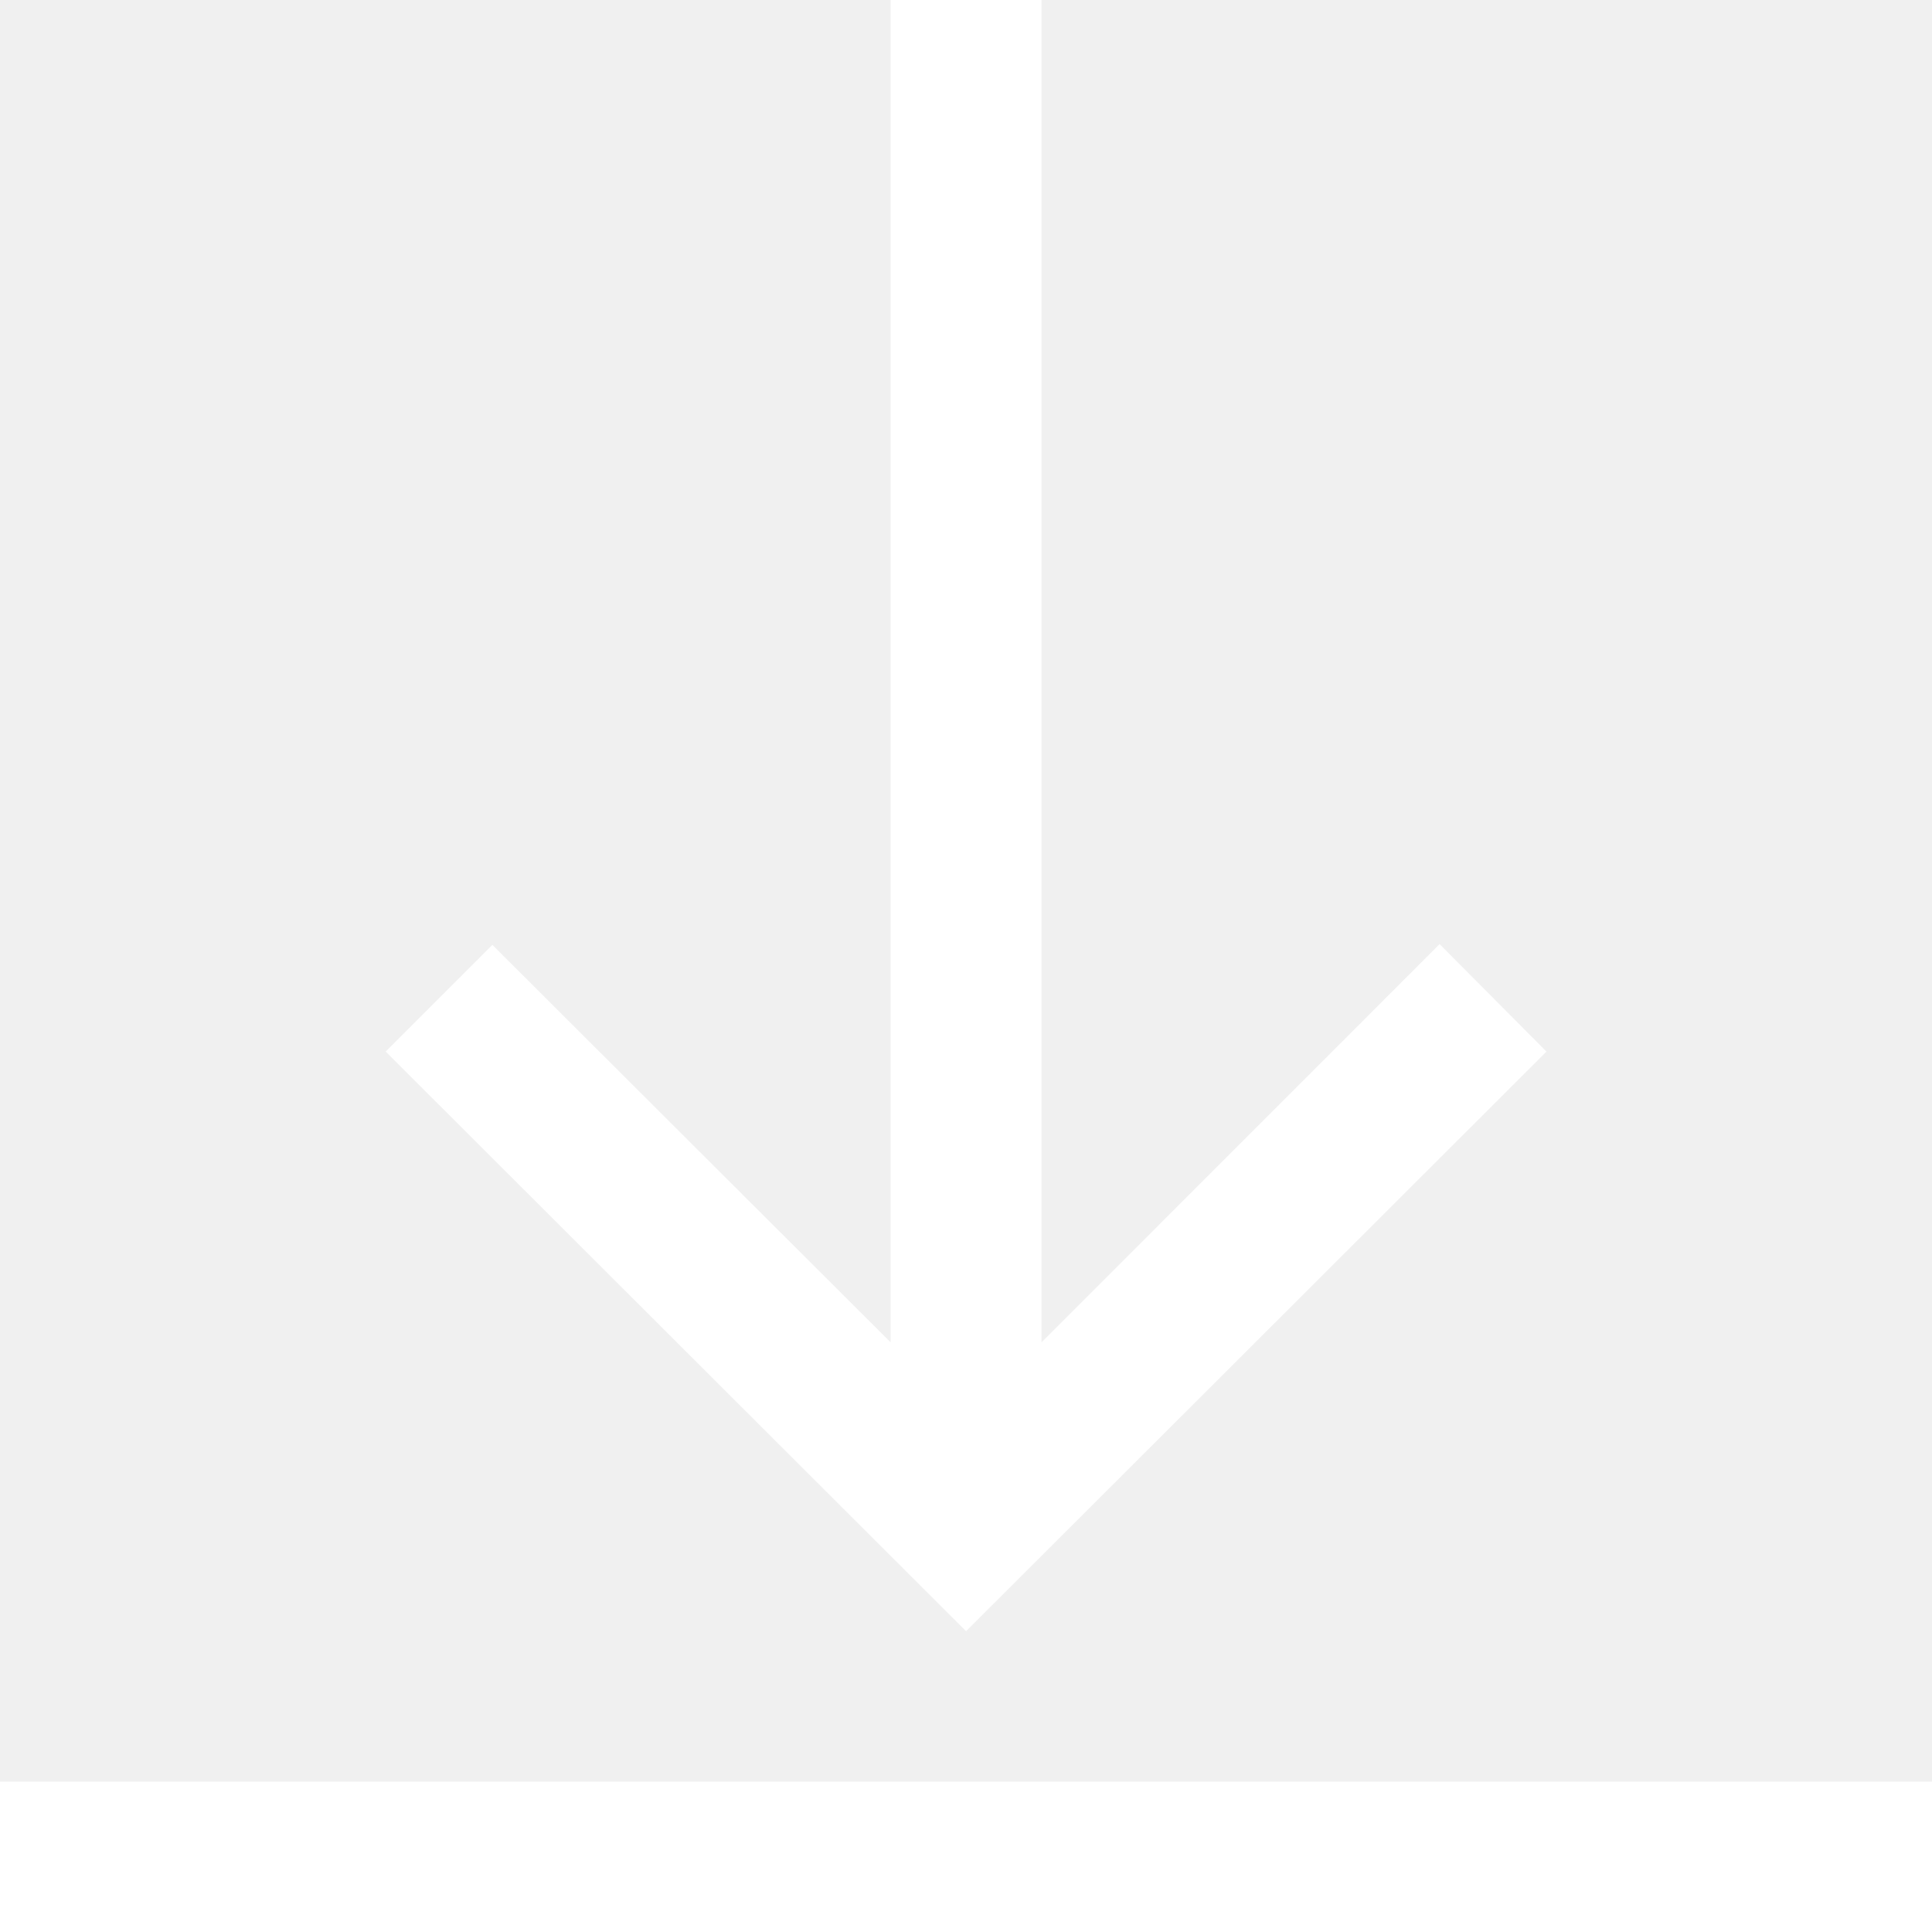
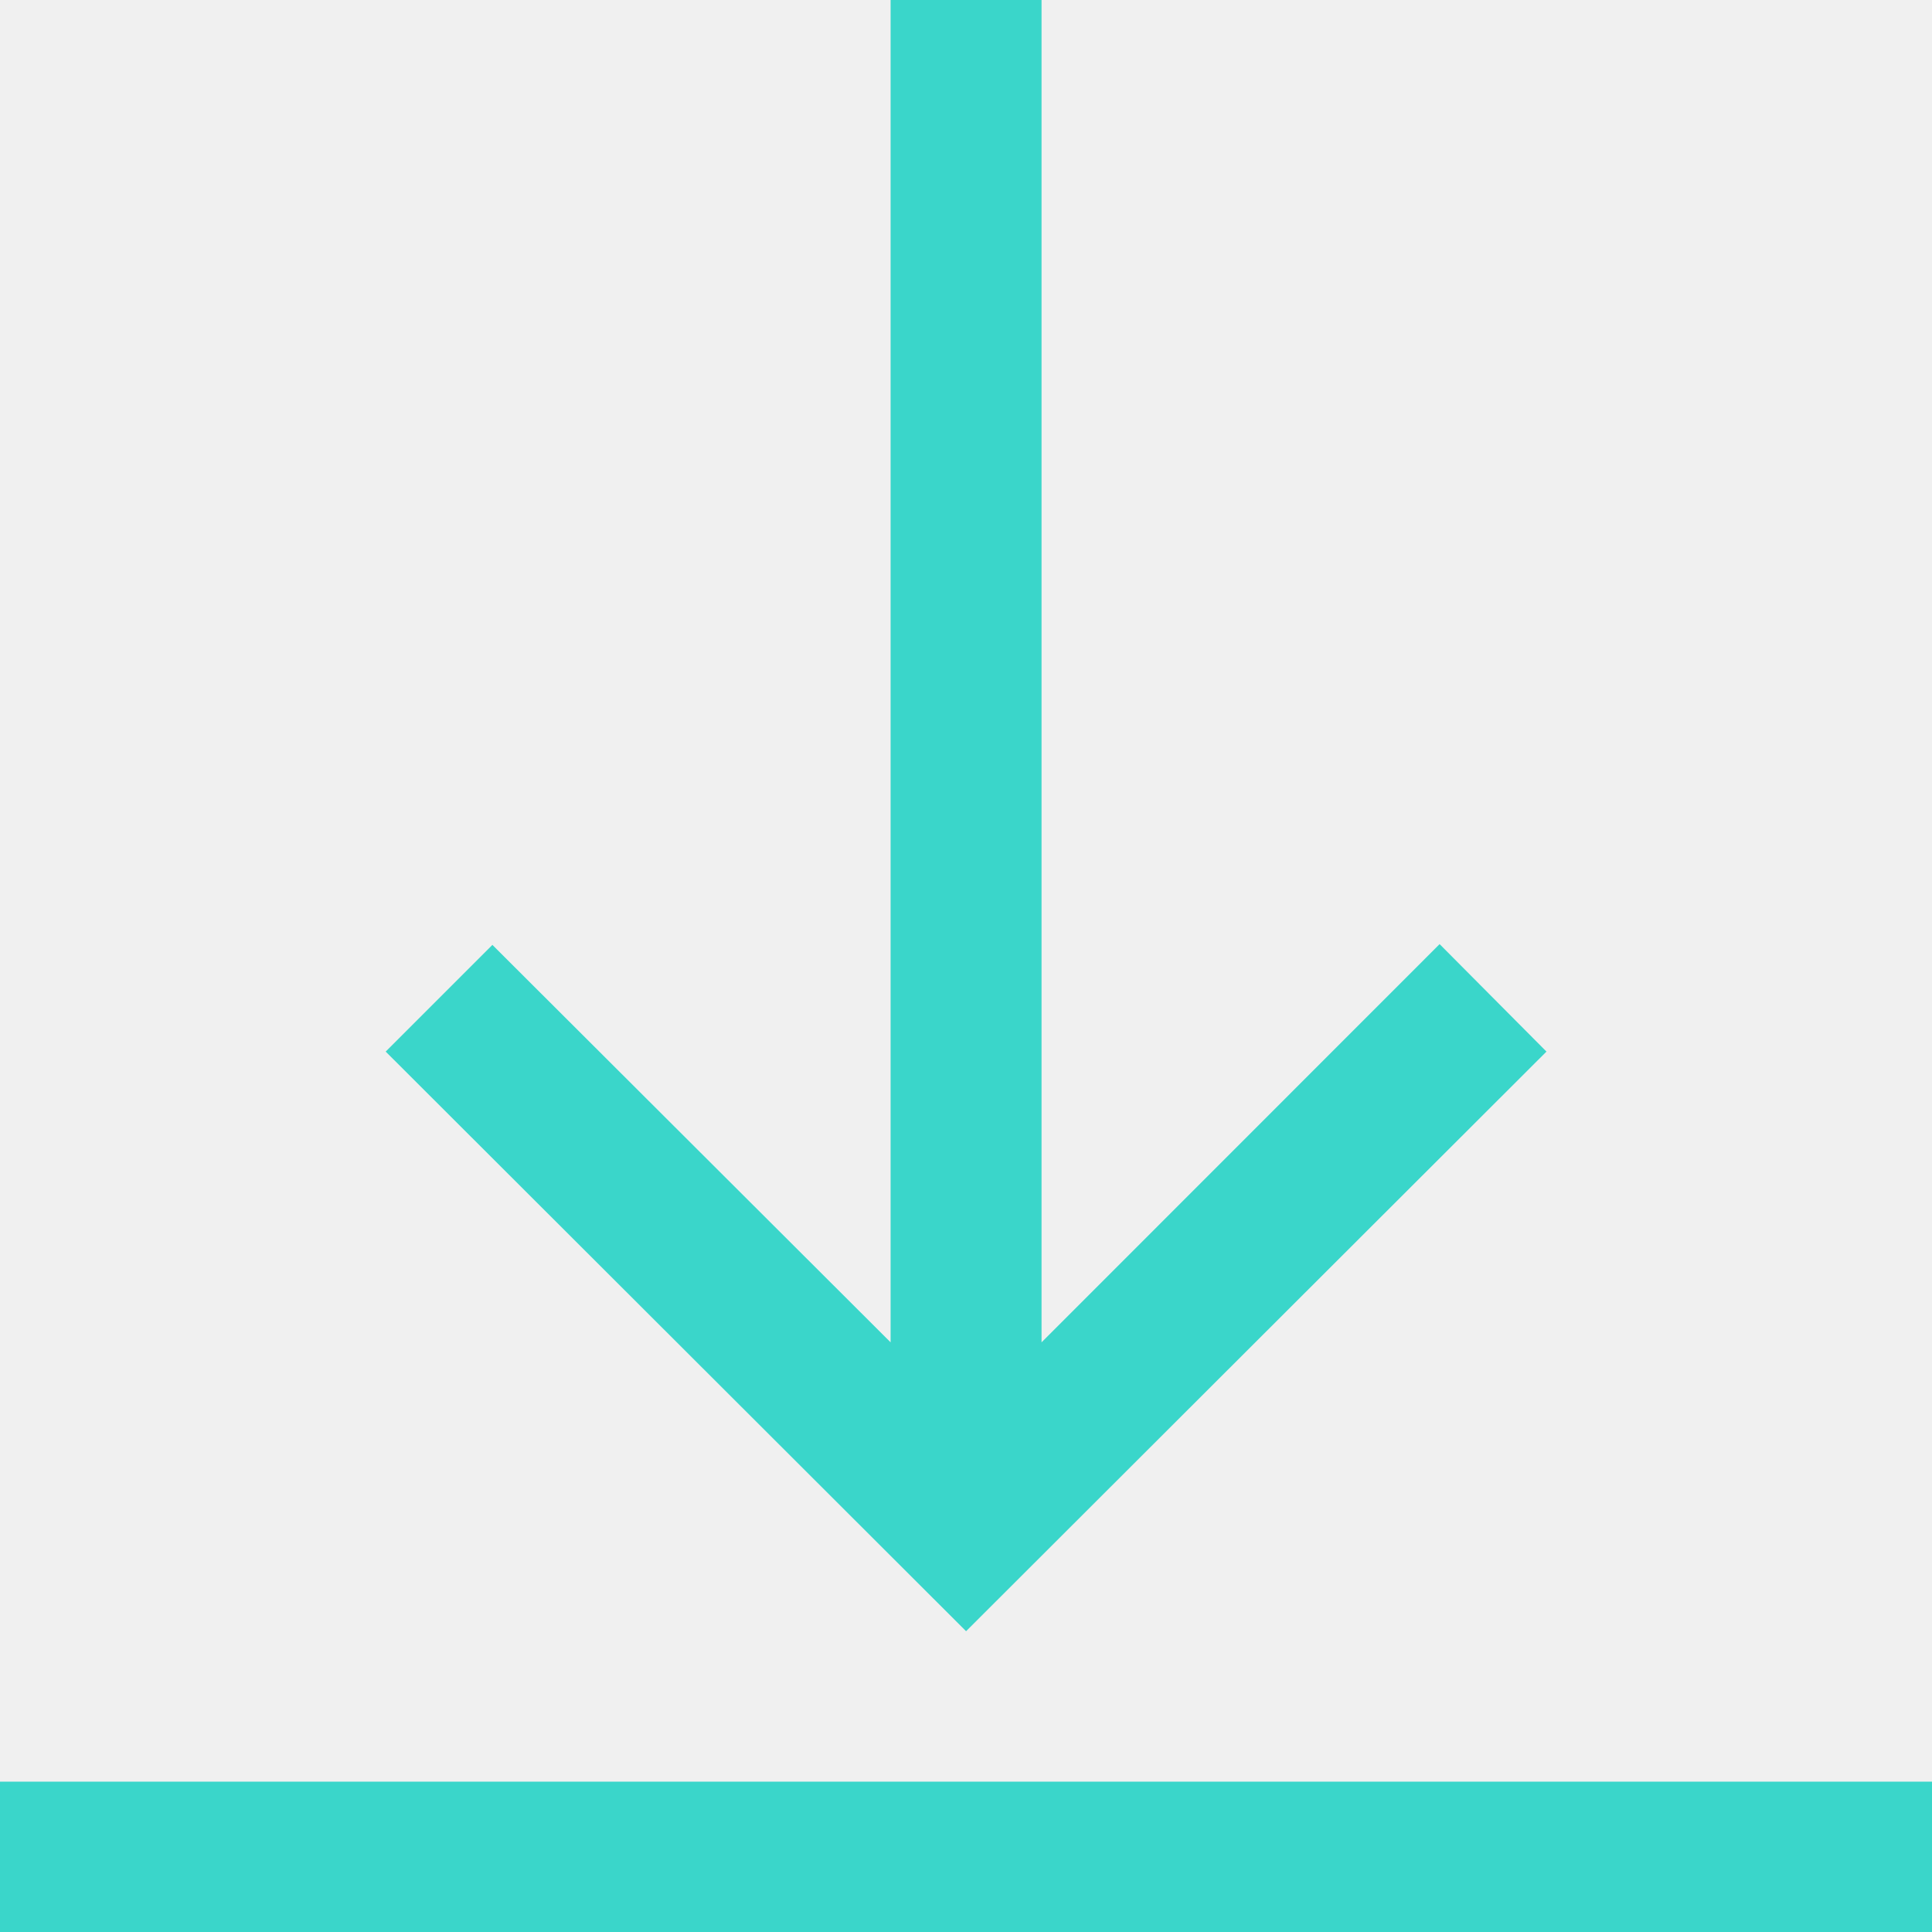
<svg xmlns="http://www.w3.org/2000/svg" width="12.493" height="12.493" viewBox="0 0 12.493 12.493">
-   <path id="download_1_" data-name="download (1)" d="M10,6.8,6.247,10.548,2.494,6.8l.69-.69L5.759,8.68V0h.976V8.68L9.309,6.105Zm2.494,4.721H0v.976H12.493Zm0,0" fill="#fff" />
+   <path id="download_1_" data-name="download (1)" d="M10,6.8,6.247,10.548,2.494,6.8l.69-.69L5.759,8.68V0h.976V8.68L9.309,6.105Zm2.494,4.721H0v.976H12.493Zm0,0" fill="#3ad6ca" />
</svg>
